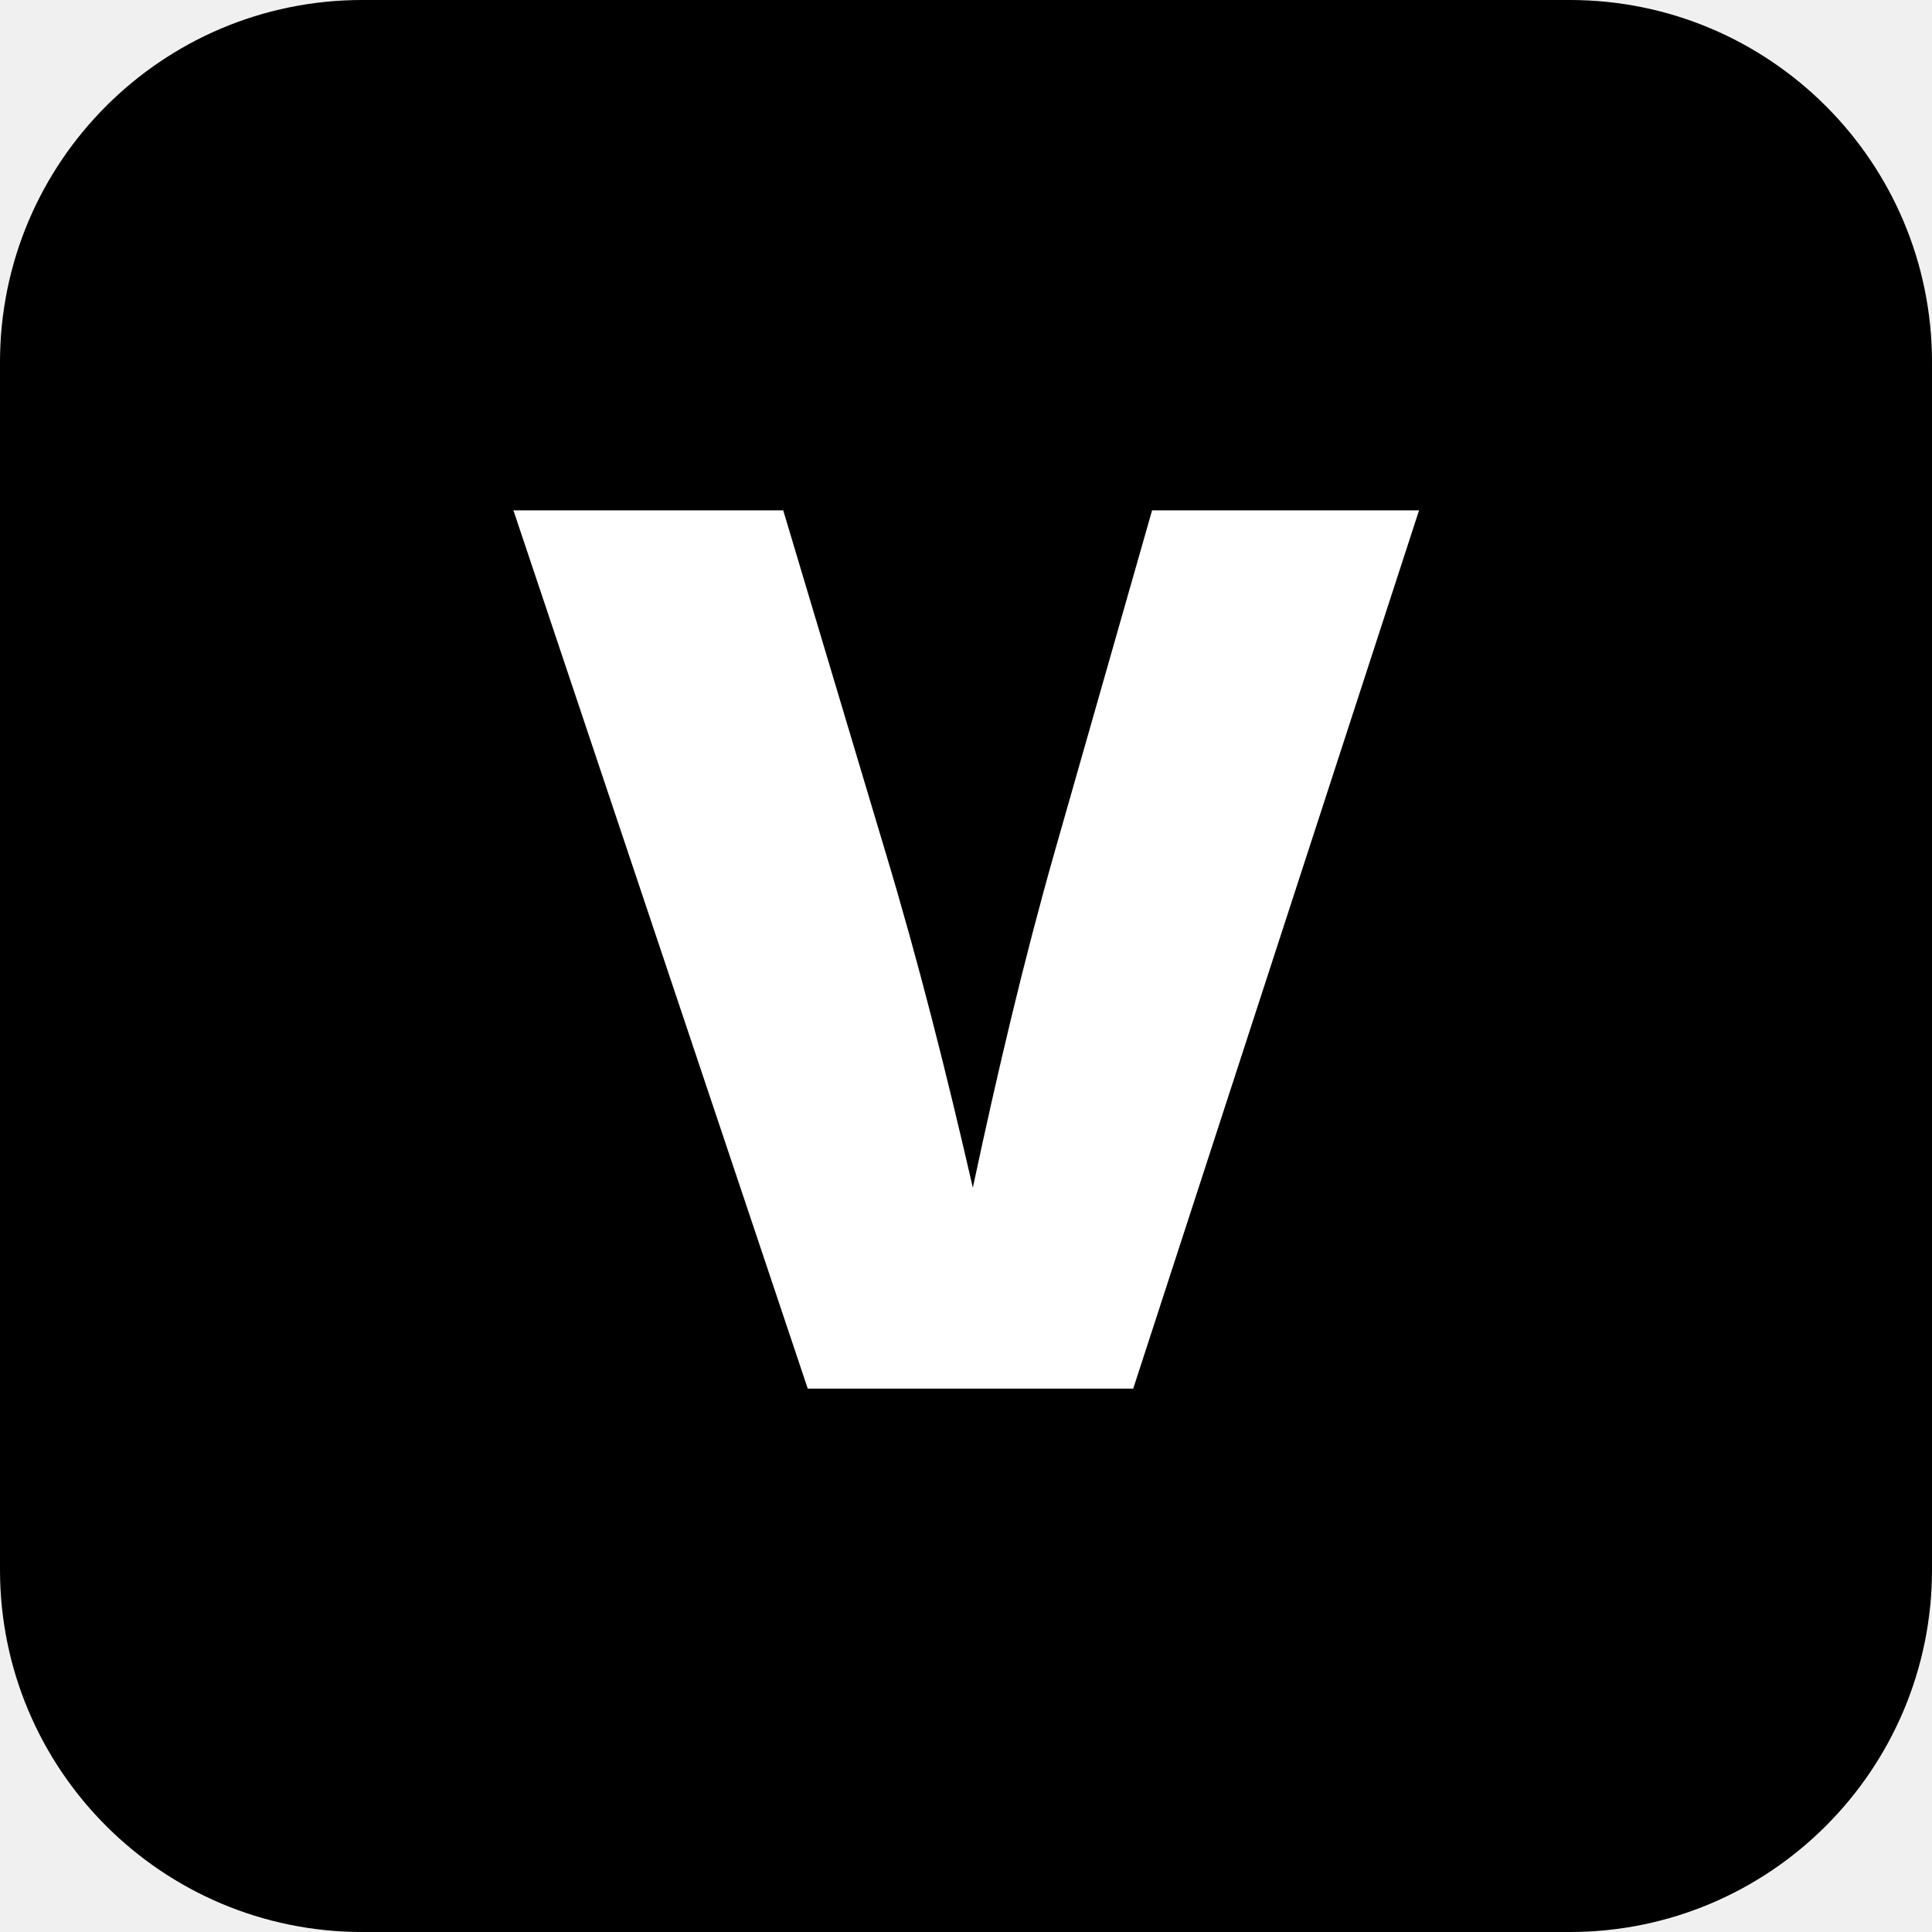
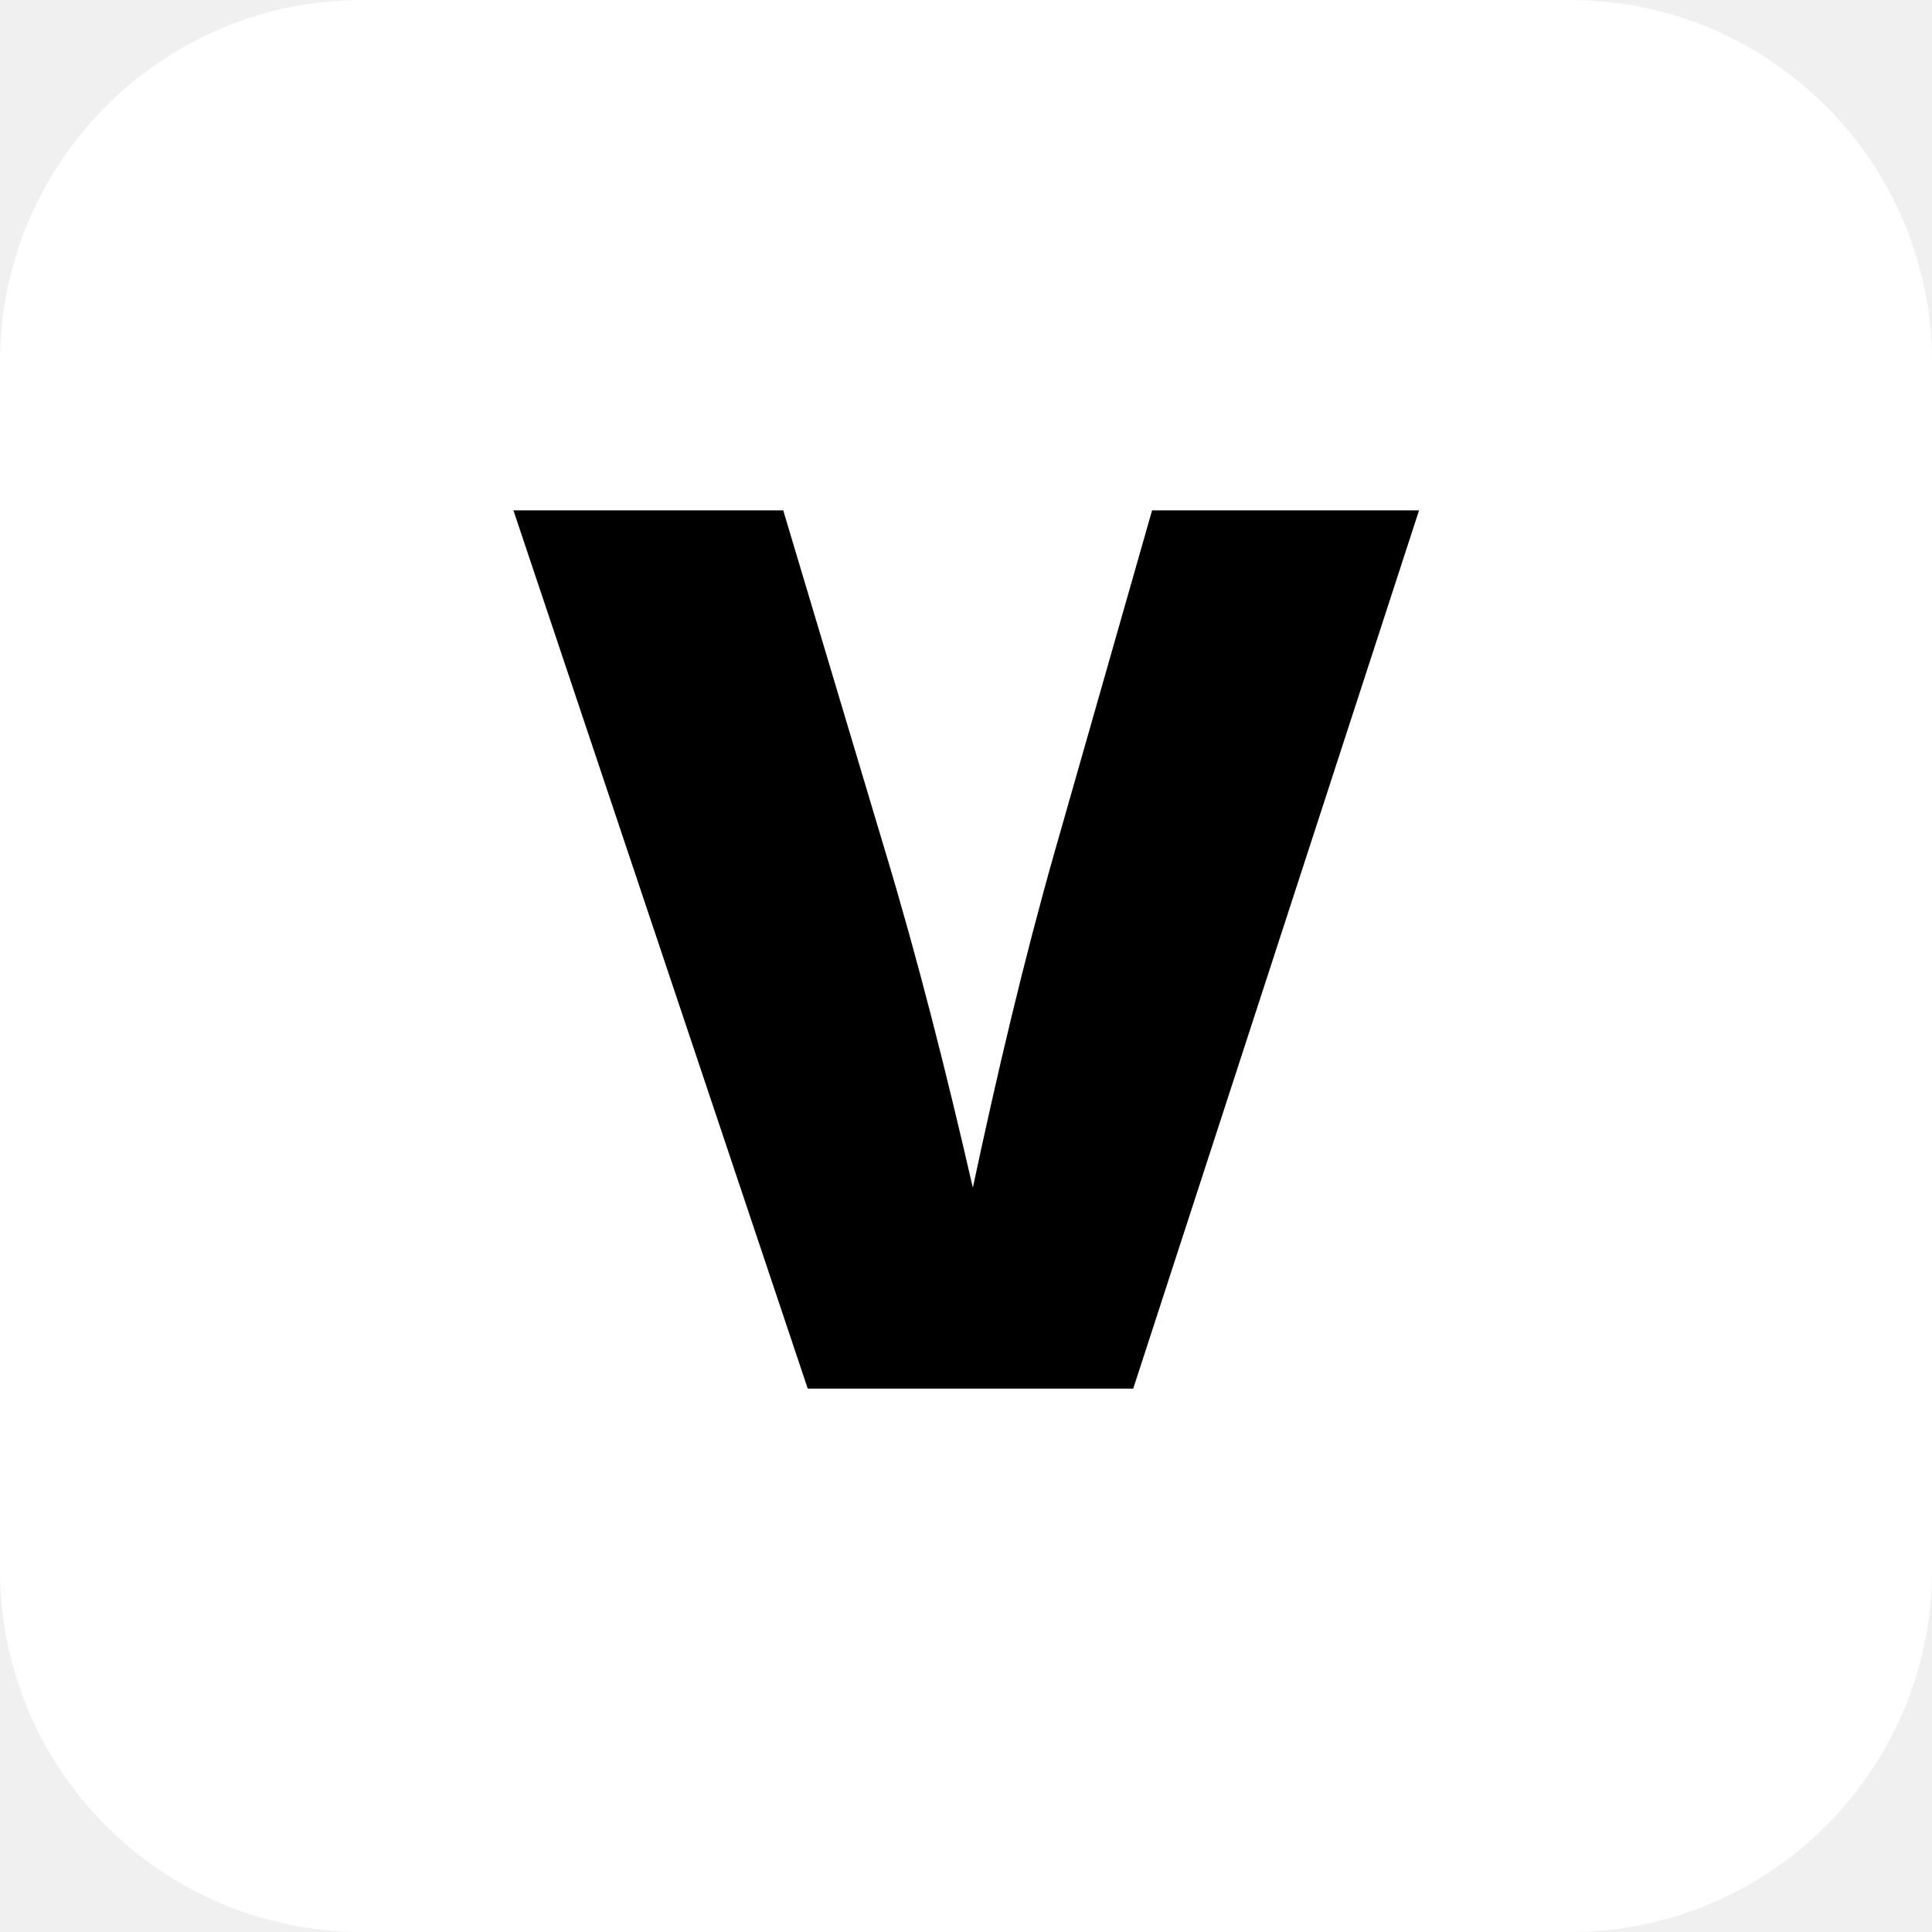
<svg xmlns="http://www.w3.org/2000/svg" viewBox="0 0 32 32" width="32" height="32">
-   <rect width="32" height="32" rx="6" fill="#000000" />
-   <text x="16" y="23" font-family="'Inter', 'Arial Black', sans-serif" font-size="20" font-weight="900" fill="#ffffff" text-anchor="middle" letter-spacing="-1">V</text>
+   <rect width="32" height="32" rx="6" fill="#ffffff" />
+   <text x="16" y="23" font-family="'Inter', 'Arial Black', sans-serif" font-size="20" font-weight="900" fill="#000000" text-anchor="middle" letter-spacing="-1">V</text>
</svg>
